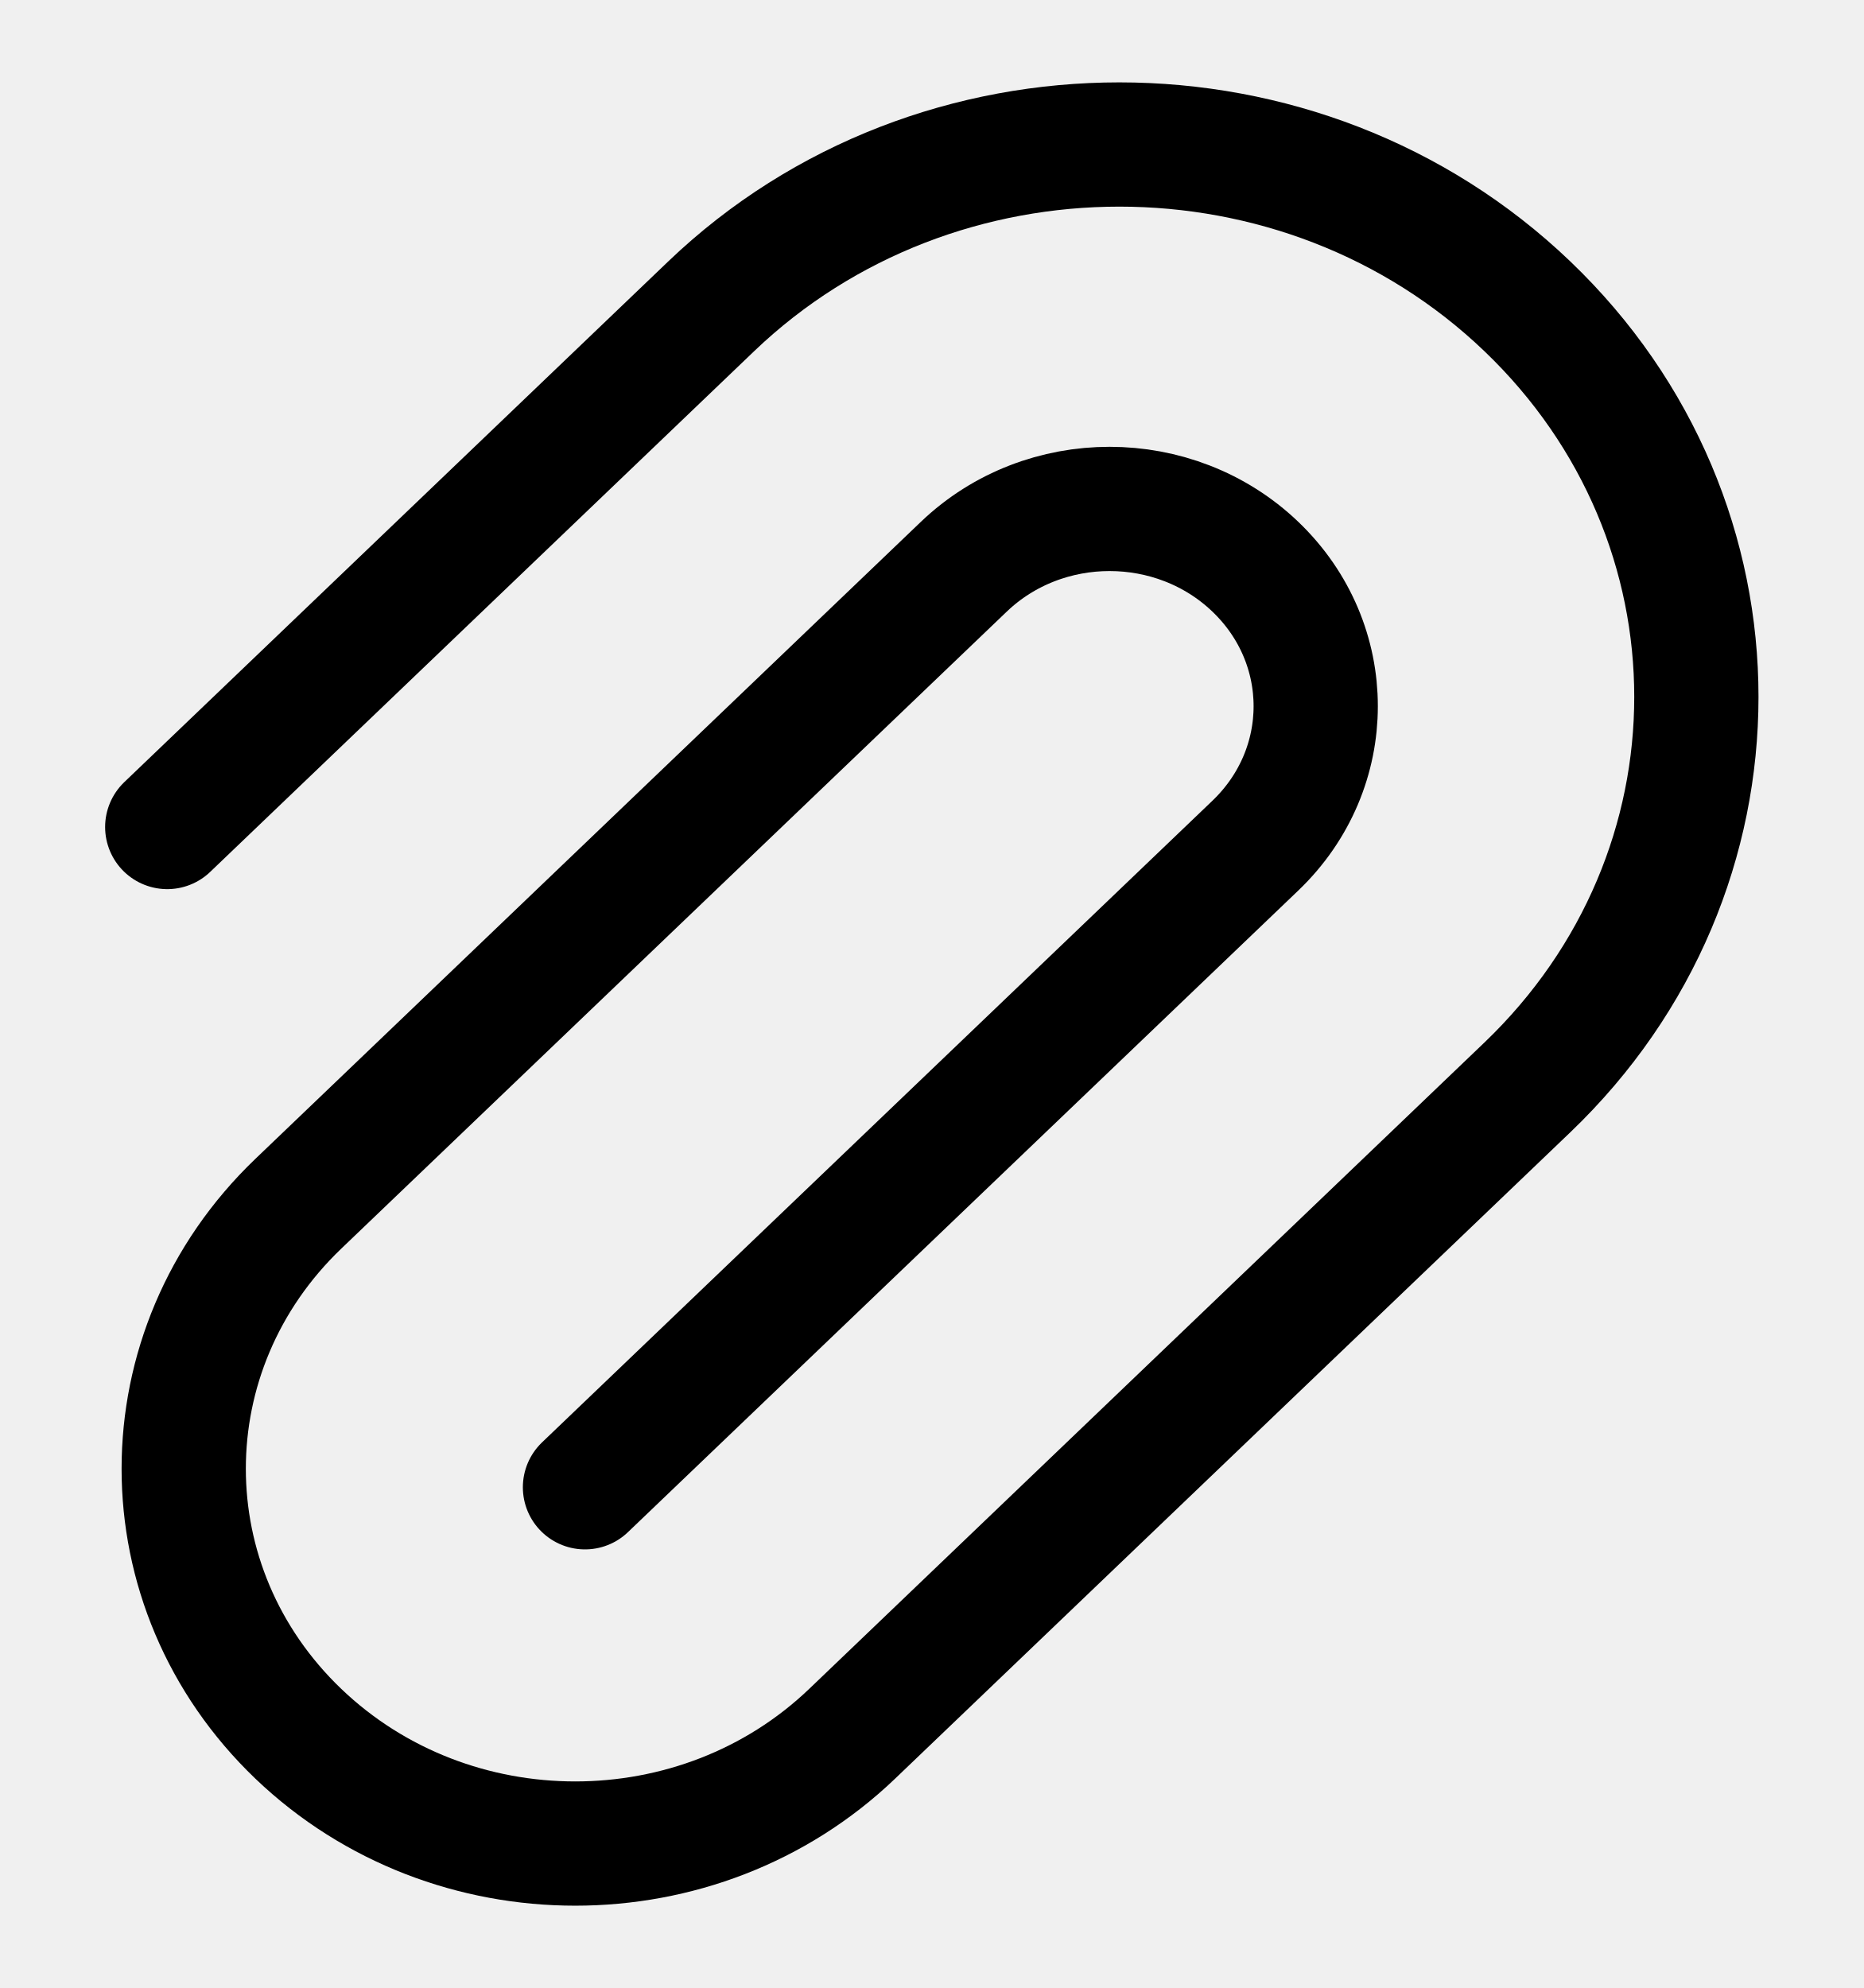
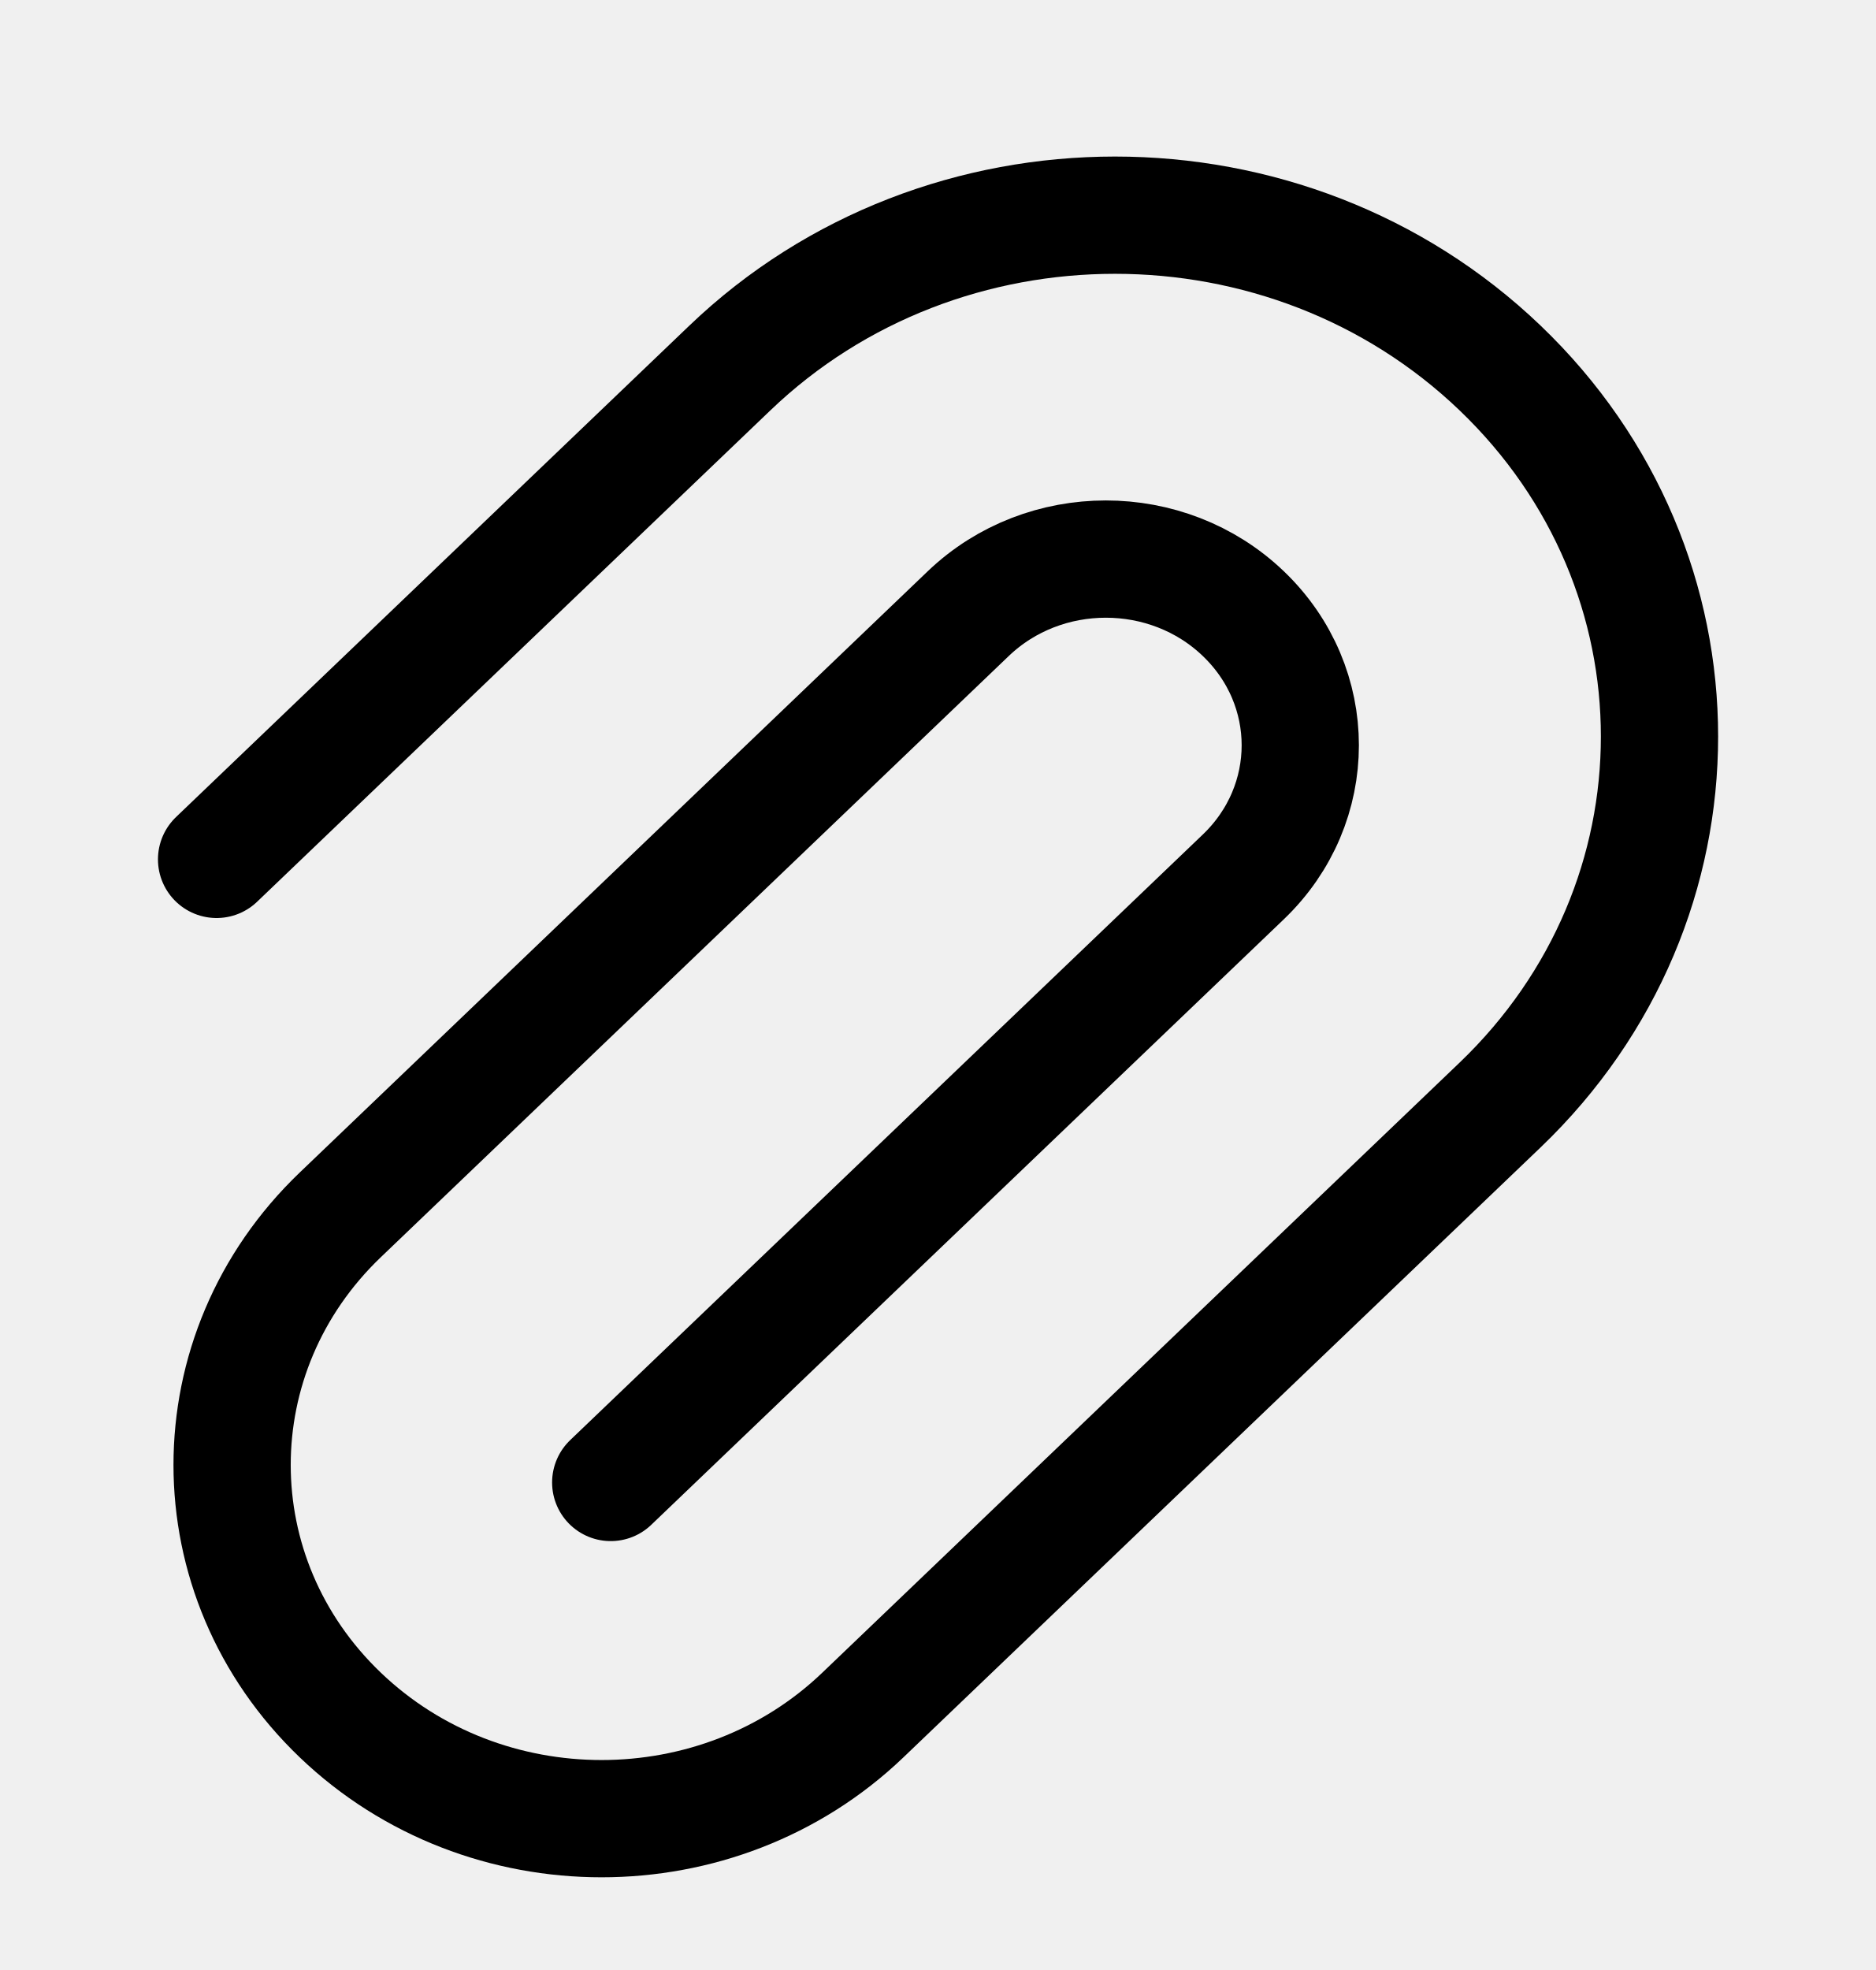
- <svg xmlns="http://www.w3.org/2000/svg" viewBox="0 0 15 16" fill="none">
-   <path d="M4.708 11.97L10.103 6.806C10.751 6.186 10.751 5.181 10.103 4.561C9.455 3.941 8.405 3.941 7.757 4.561L2.401 9.688C1.171 10.866 1.171 12.776 2.401 13.954C3.632 15.132 5.627 15.132 6.858 13.954L12.292 8.752C14.106 7.016 14.106 4.201 12.292 2.465C10.479 0.729 7.538 0.729 5.724 2.465L1.346 6.656" stroke="currentColor" stroke-linecap="round" />
+ <svg xmlns="http://www.w3.org/2000/svg" width="20" height="21" viewBox="0 0 20 21" fill="none">
+   <g clip-path="url(#clip0_4938_101635)">
+     <path d="M6.511 15.803L13.255 9.348C14.065 8.573 14.065 7.316 13.255 6.541C12.446 5.766 11.133 5.766 10.323 6.541L3.628 12.95C2.09 14.422 2.09 16.81 3.628 18.282C5.166 19.755 7.661 19.755 9.199 18.282L15.992 11.78C18.259 9.61 18.259 6.092 15.992 3.922C13.725 1.751 10.049 1.751 7.782 3.922L2.309 9.161" stroke="black" stroke-width="1.25" stroke-linecap="round" />
+   </g>
+   <defs>
+     <clipPath id="clip0_4938_101635">
+       <rect width="20" height="20" fill="white" transform="translate(0 0.84082)" />
+     </clipPath>
+   </defs>
</svg>
